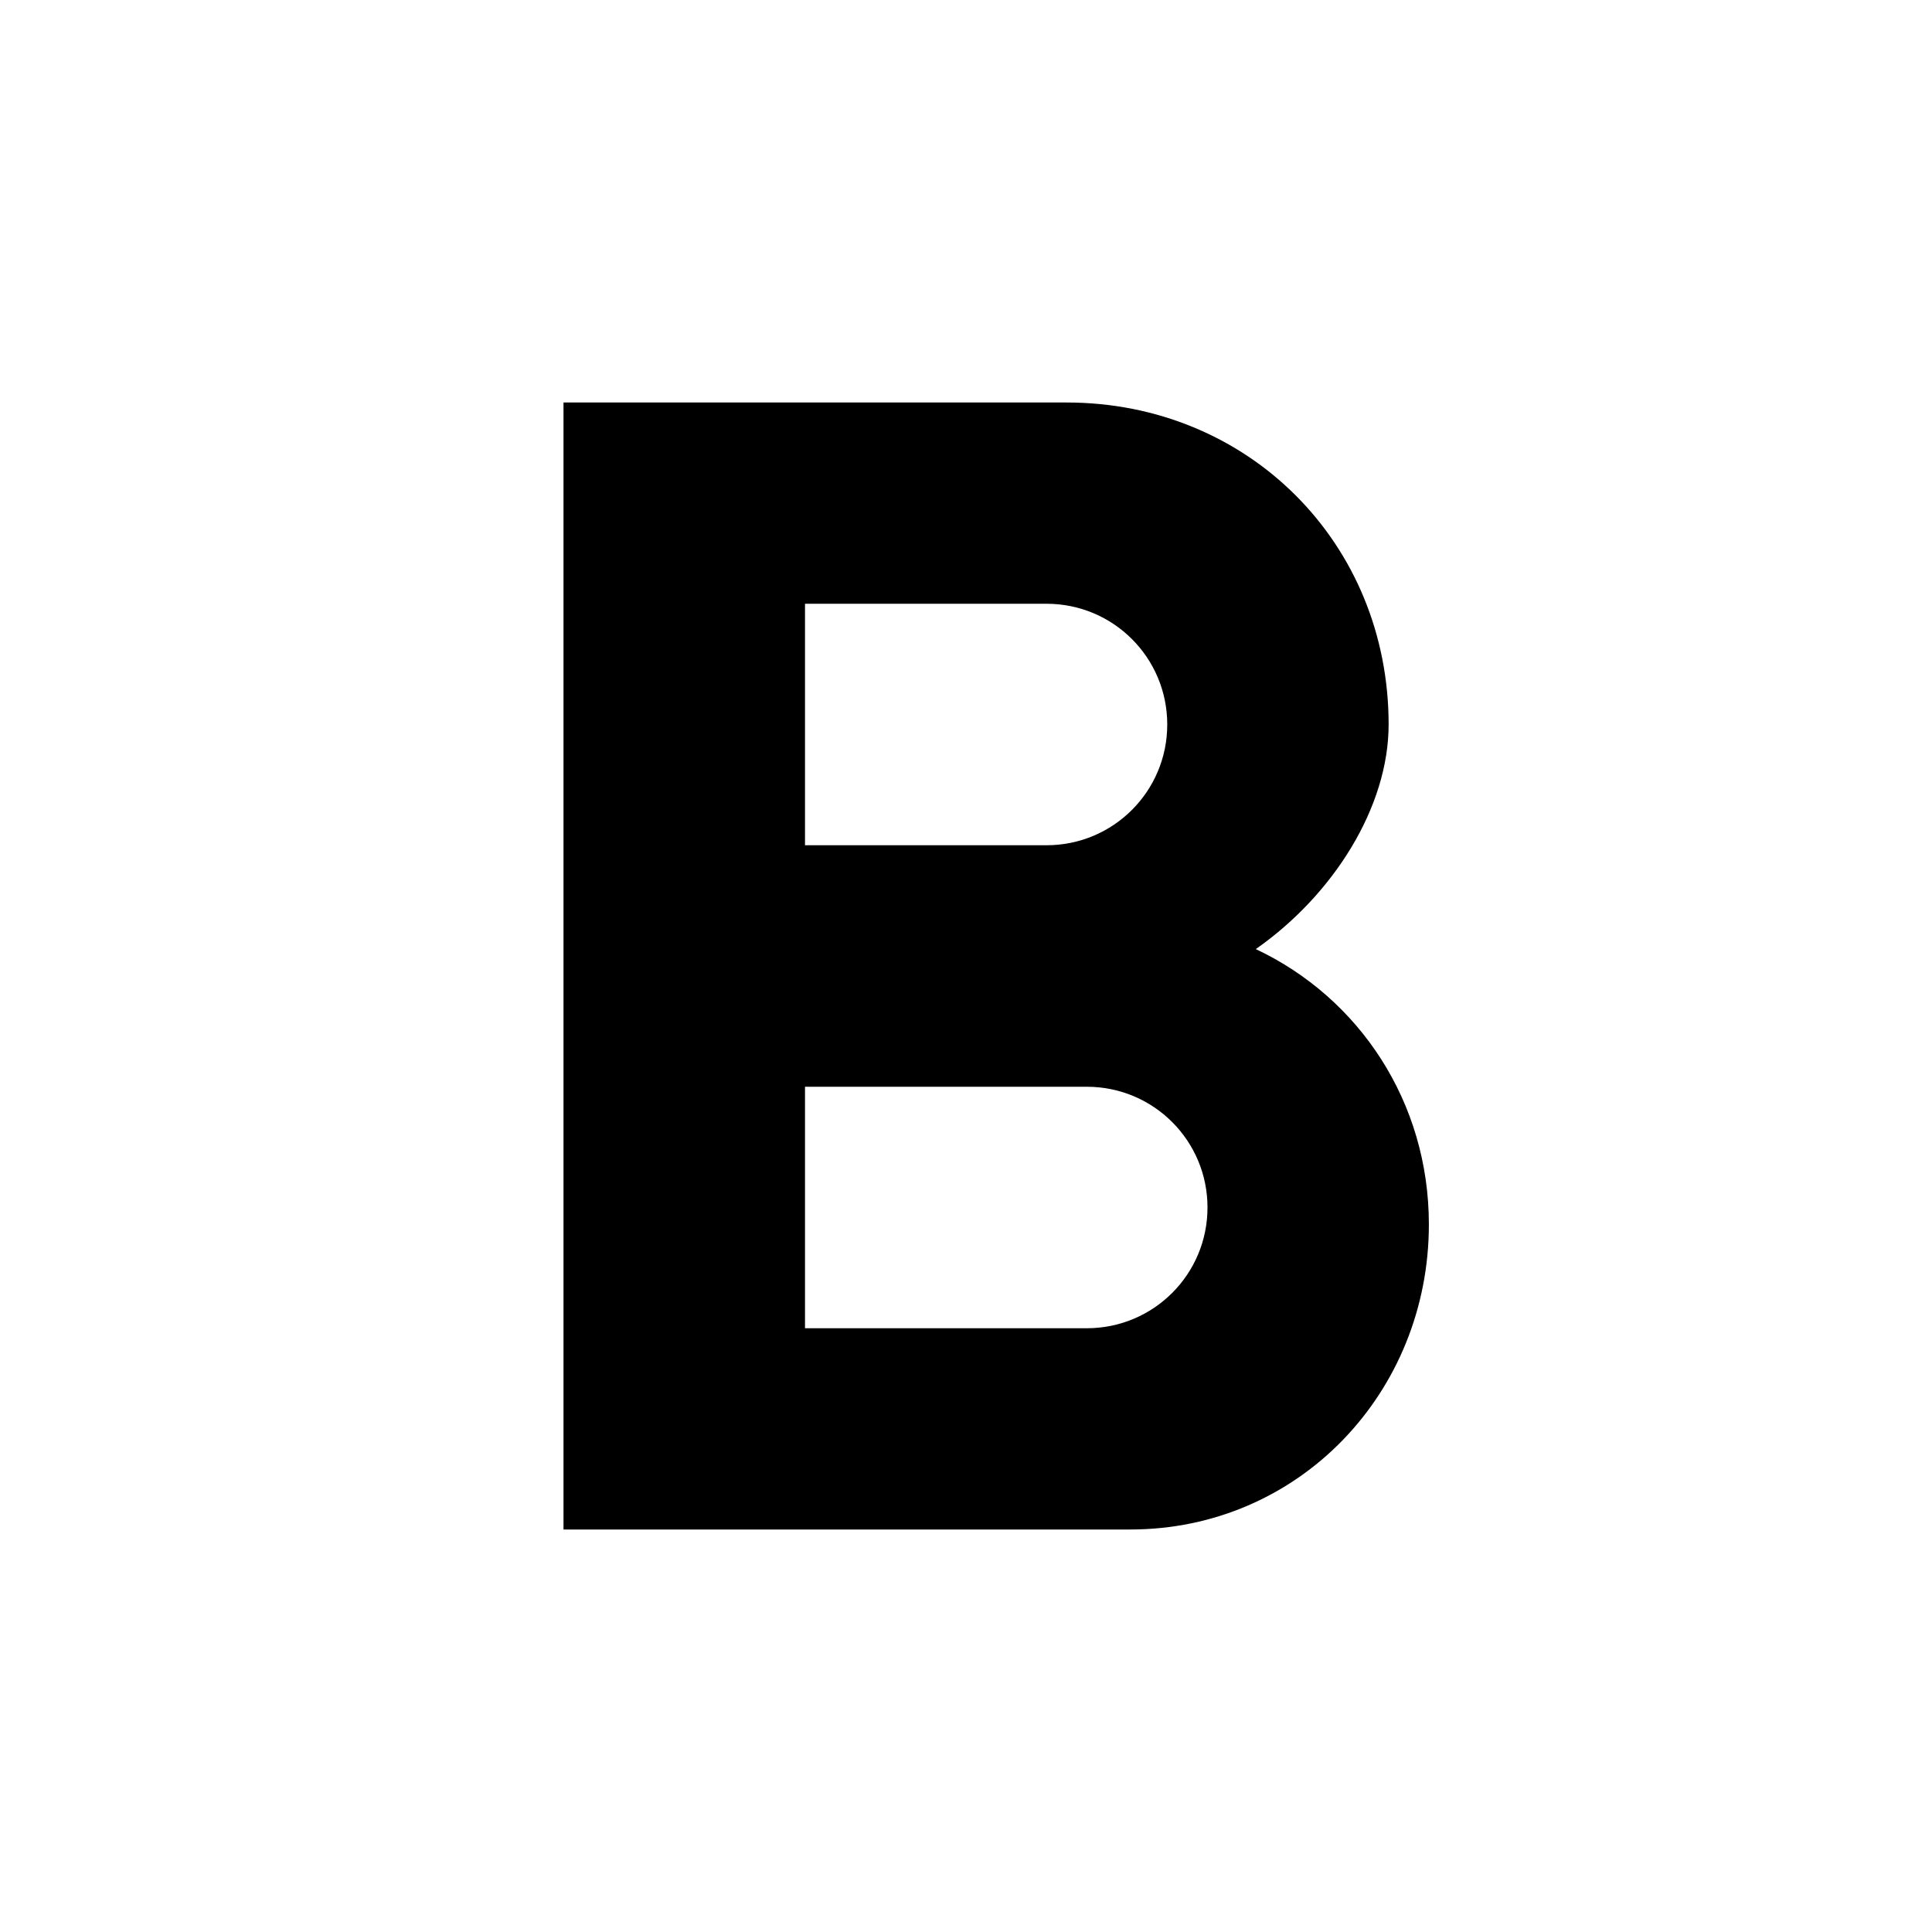
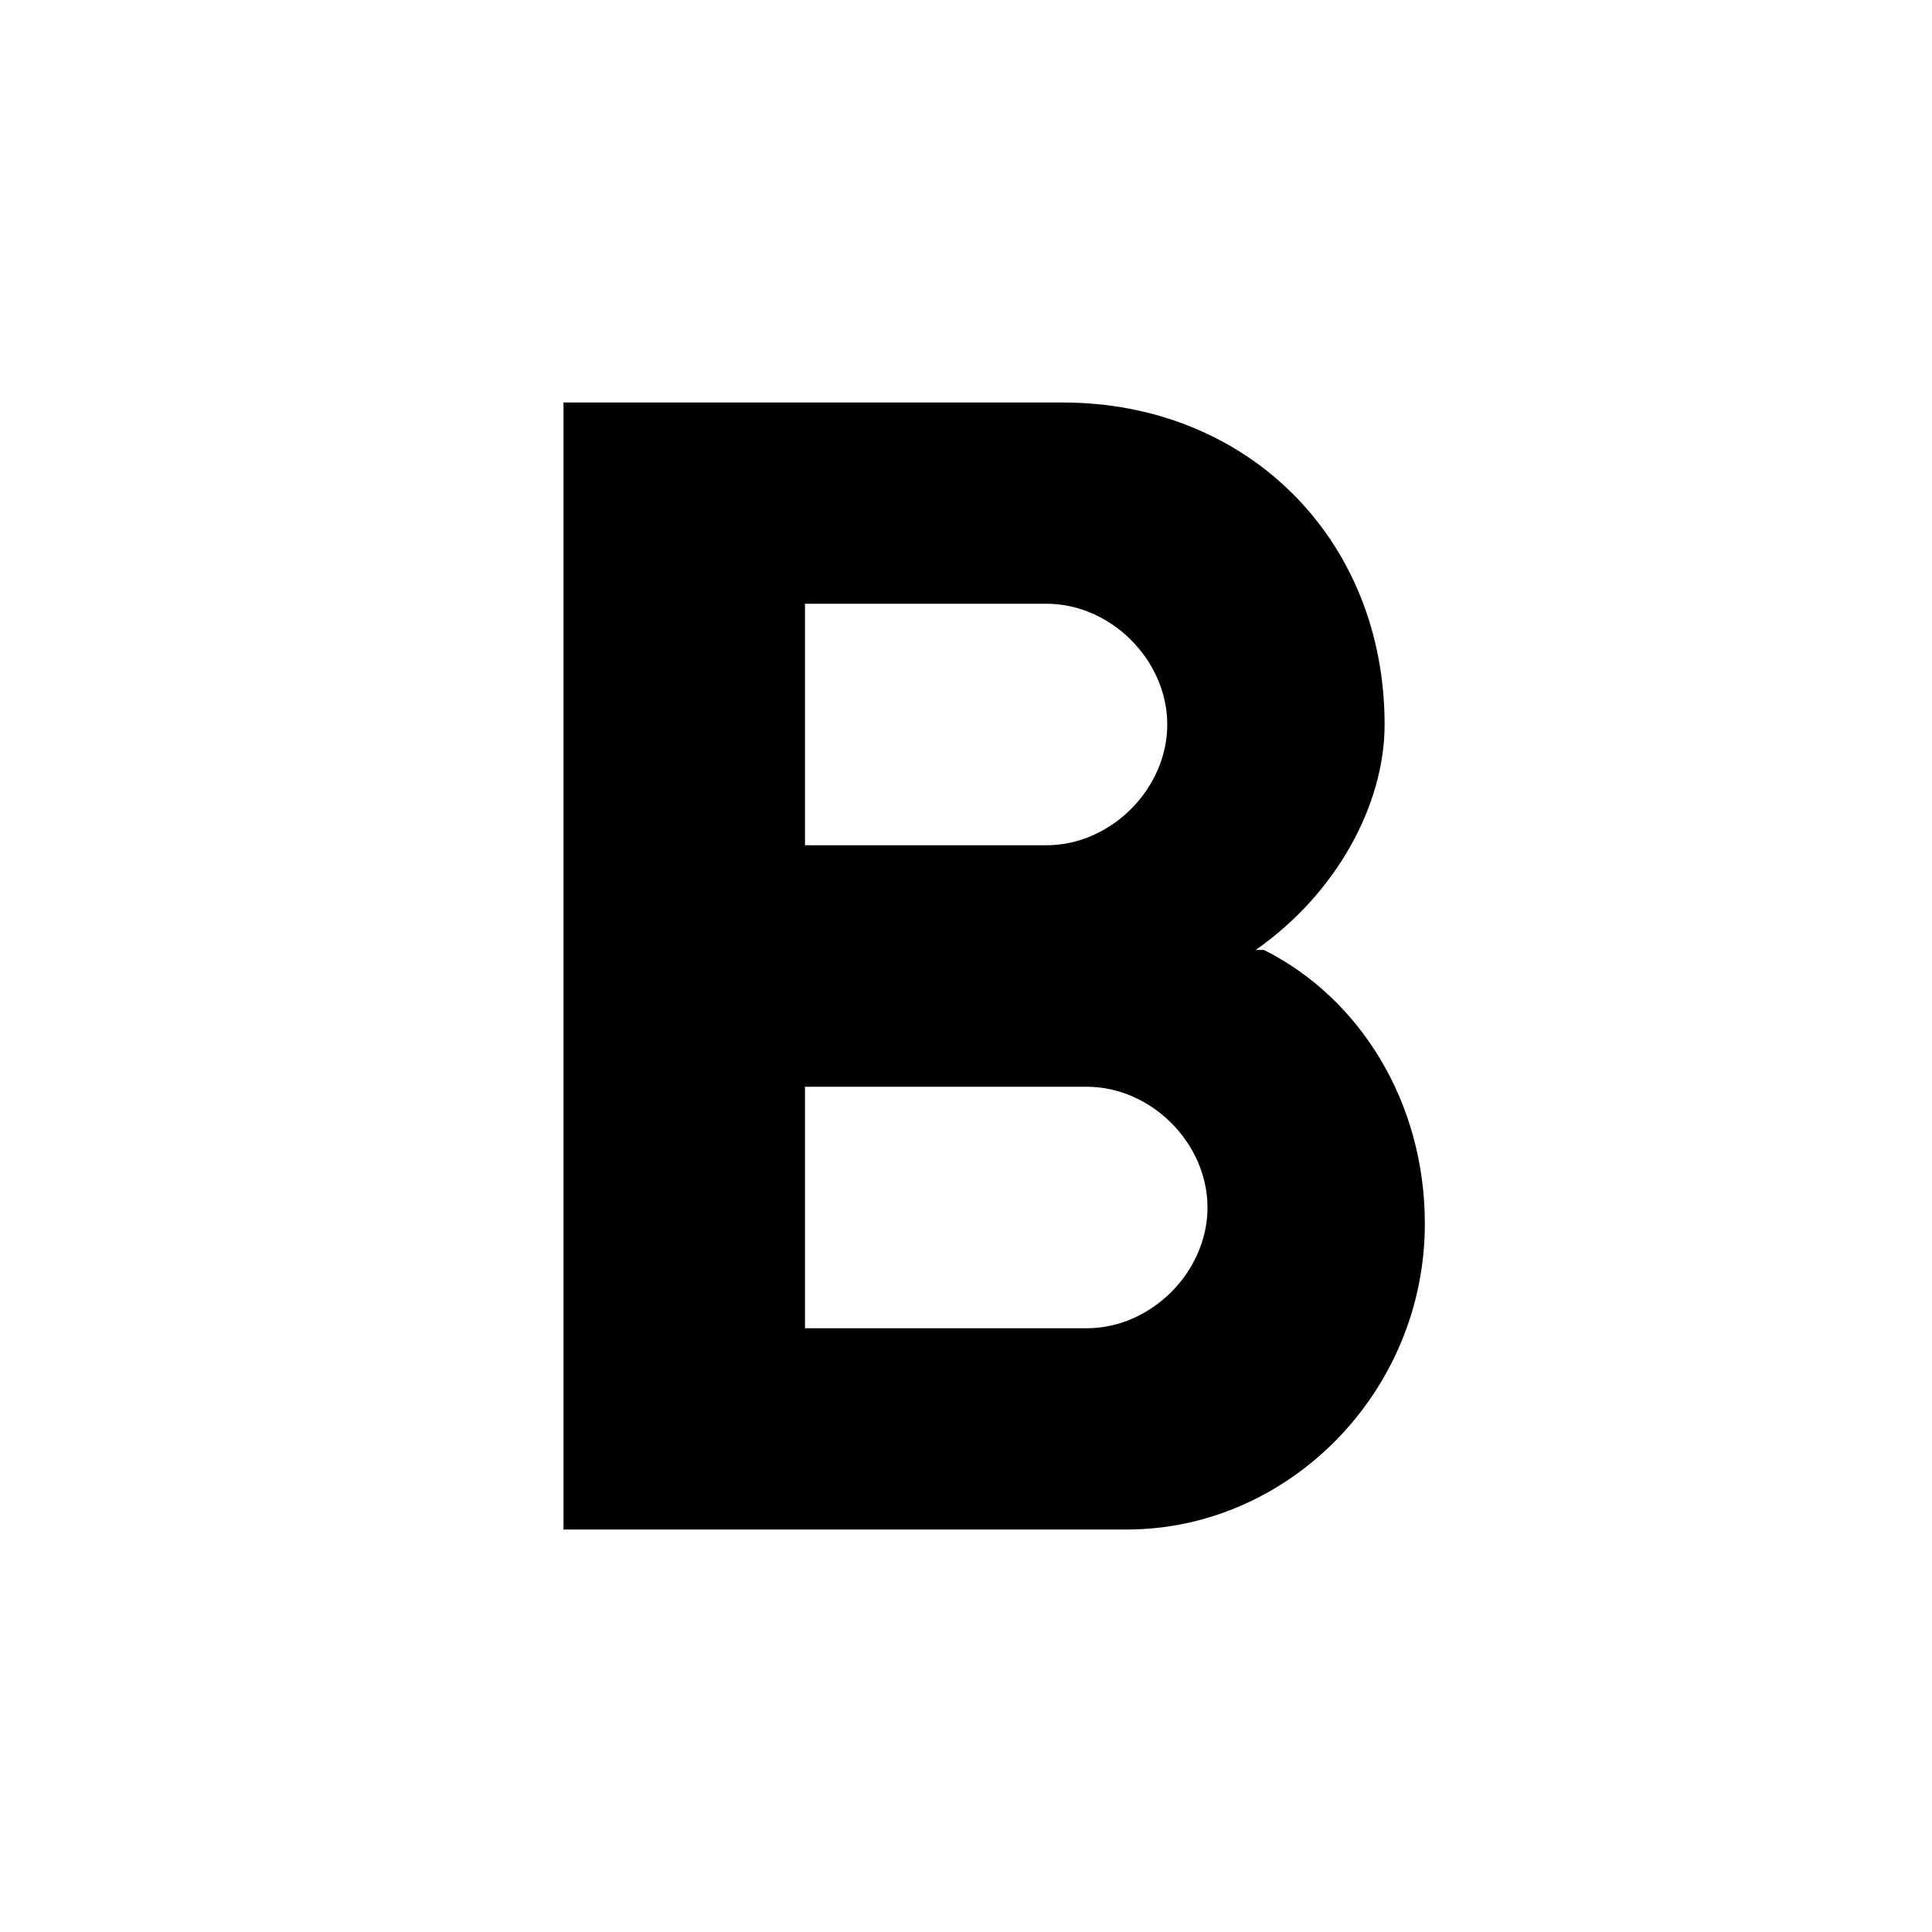
- <svg xmlns="http://www.w3.org/2000/svg" height="24px" width="24px" version="1.1" viewBox="0 0 24 24">
-   <path id="Shape" fill="#000" d="m15.6 11.79c0.965-0.675 1.65-1.765 1.65-2.79 0-2.255-1.745-4-4-4h-6.25v14h7.04c2.095 0 3.71-1.7 3.71-3.79 0-1.52-0.865-2.815-2.15-3.42zm-5.6-4.29h3c0.83 0 1.5 0.67 1.5 1.5s-0.67 1.5-1.5 1.5h-3v-3zm3.5 9h-3.5v-3h3.5c0.83 0 1.5 0.67 1.5 1.5s-0.67 1.5-1.5 1.5z" />
+ <svg xmlns="http://www.w3.org/2000/svg" height="24" width="24" viewBox="0 0 24 24">
+   <path d="M15.6 11.8c1-.7 1.6-1.8 1.6-2.8 0-2.3-1.7-4-4-4H7v14h7c2 0 3.7-1.7 3.7-3.8 0-1.5-.8-2.8-2-3.4zM10 7.5h3c.8 0 1.5.7 1.5 1.5s-.7 1.5-1.5 1.5h-3v-3zm3.5 9H10v-3h3.5c.8 0 1.5.7 1.5 1.5s-.7 1.5-1.5 1.5z" />
</svg>
